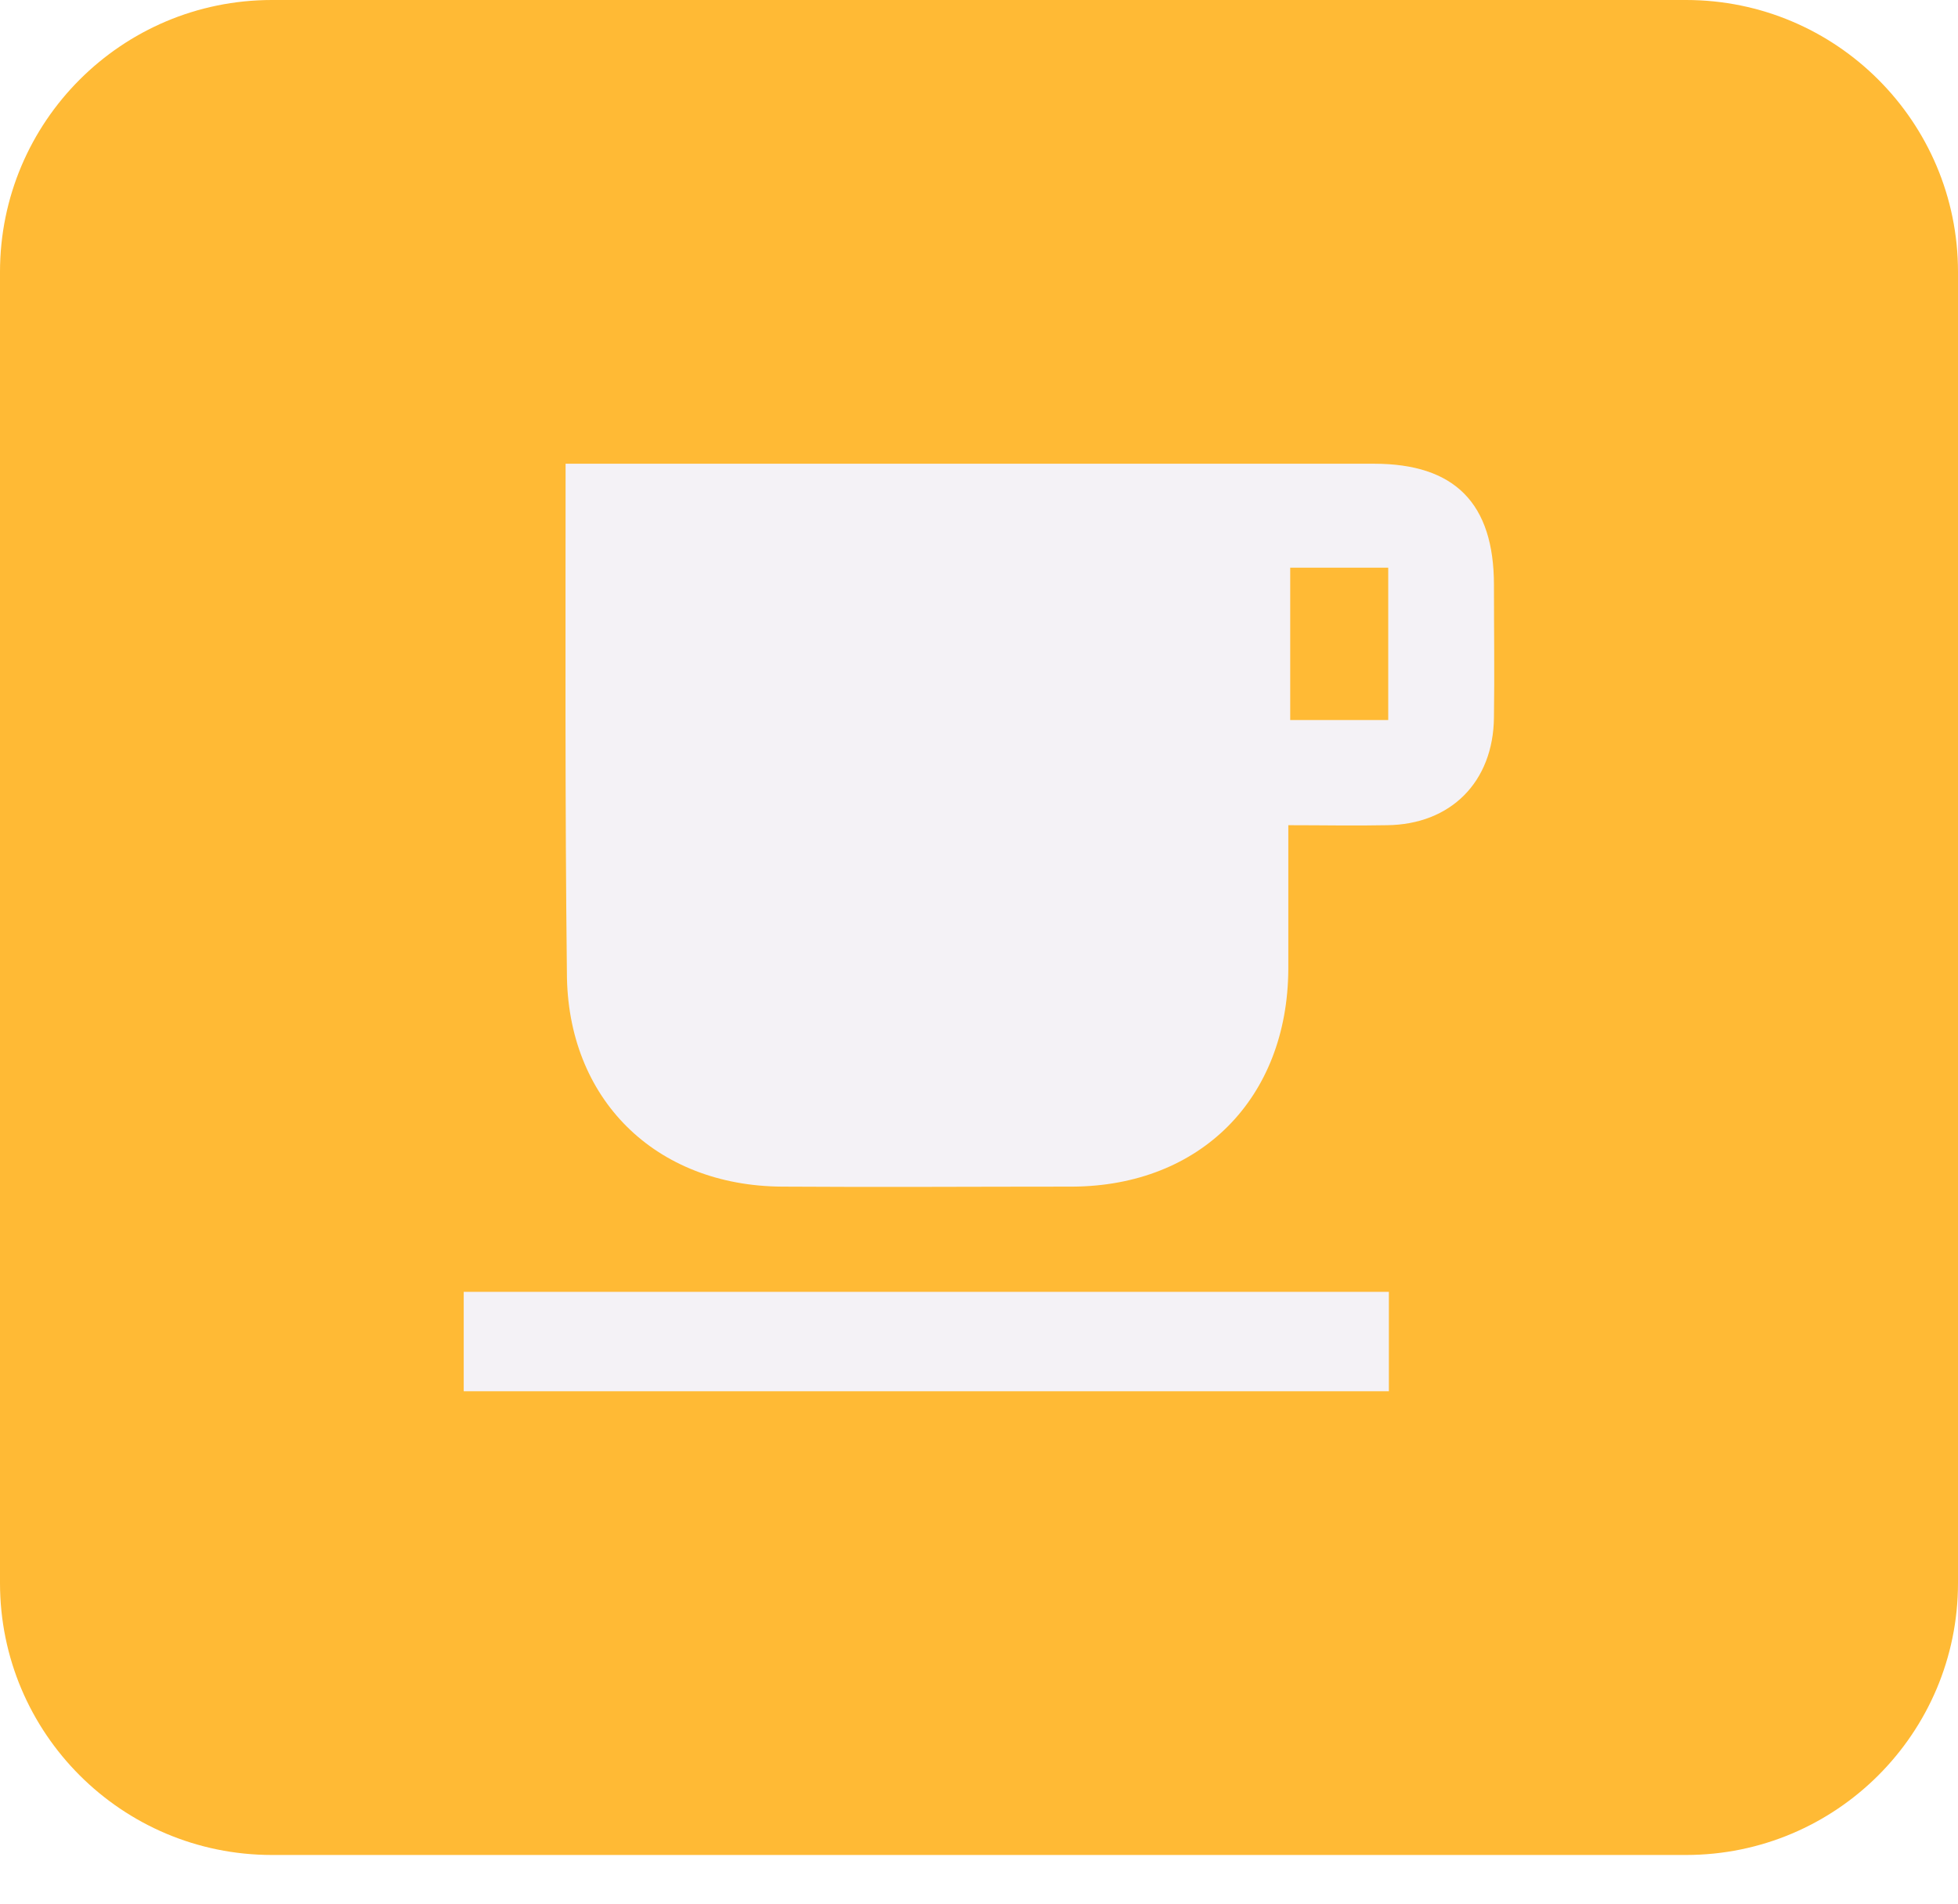
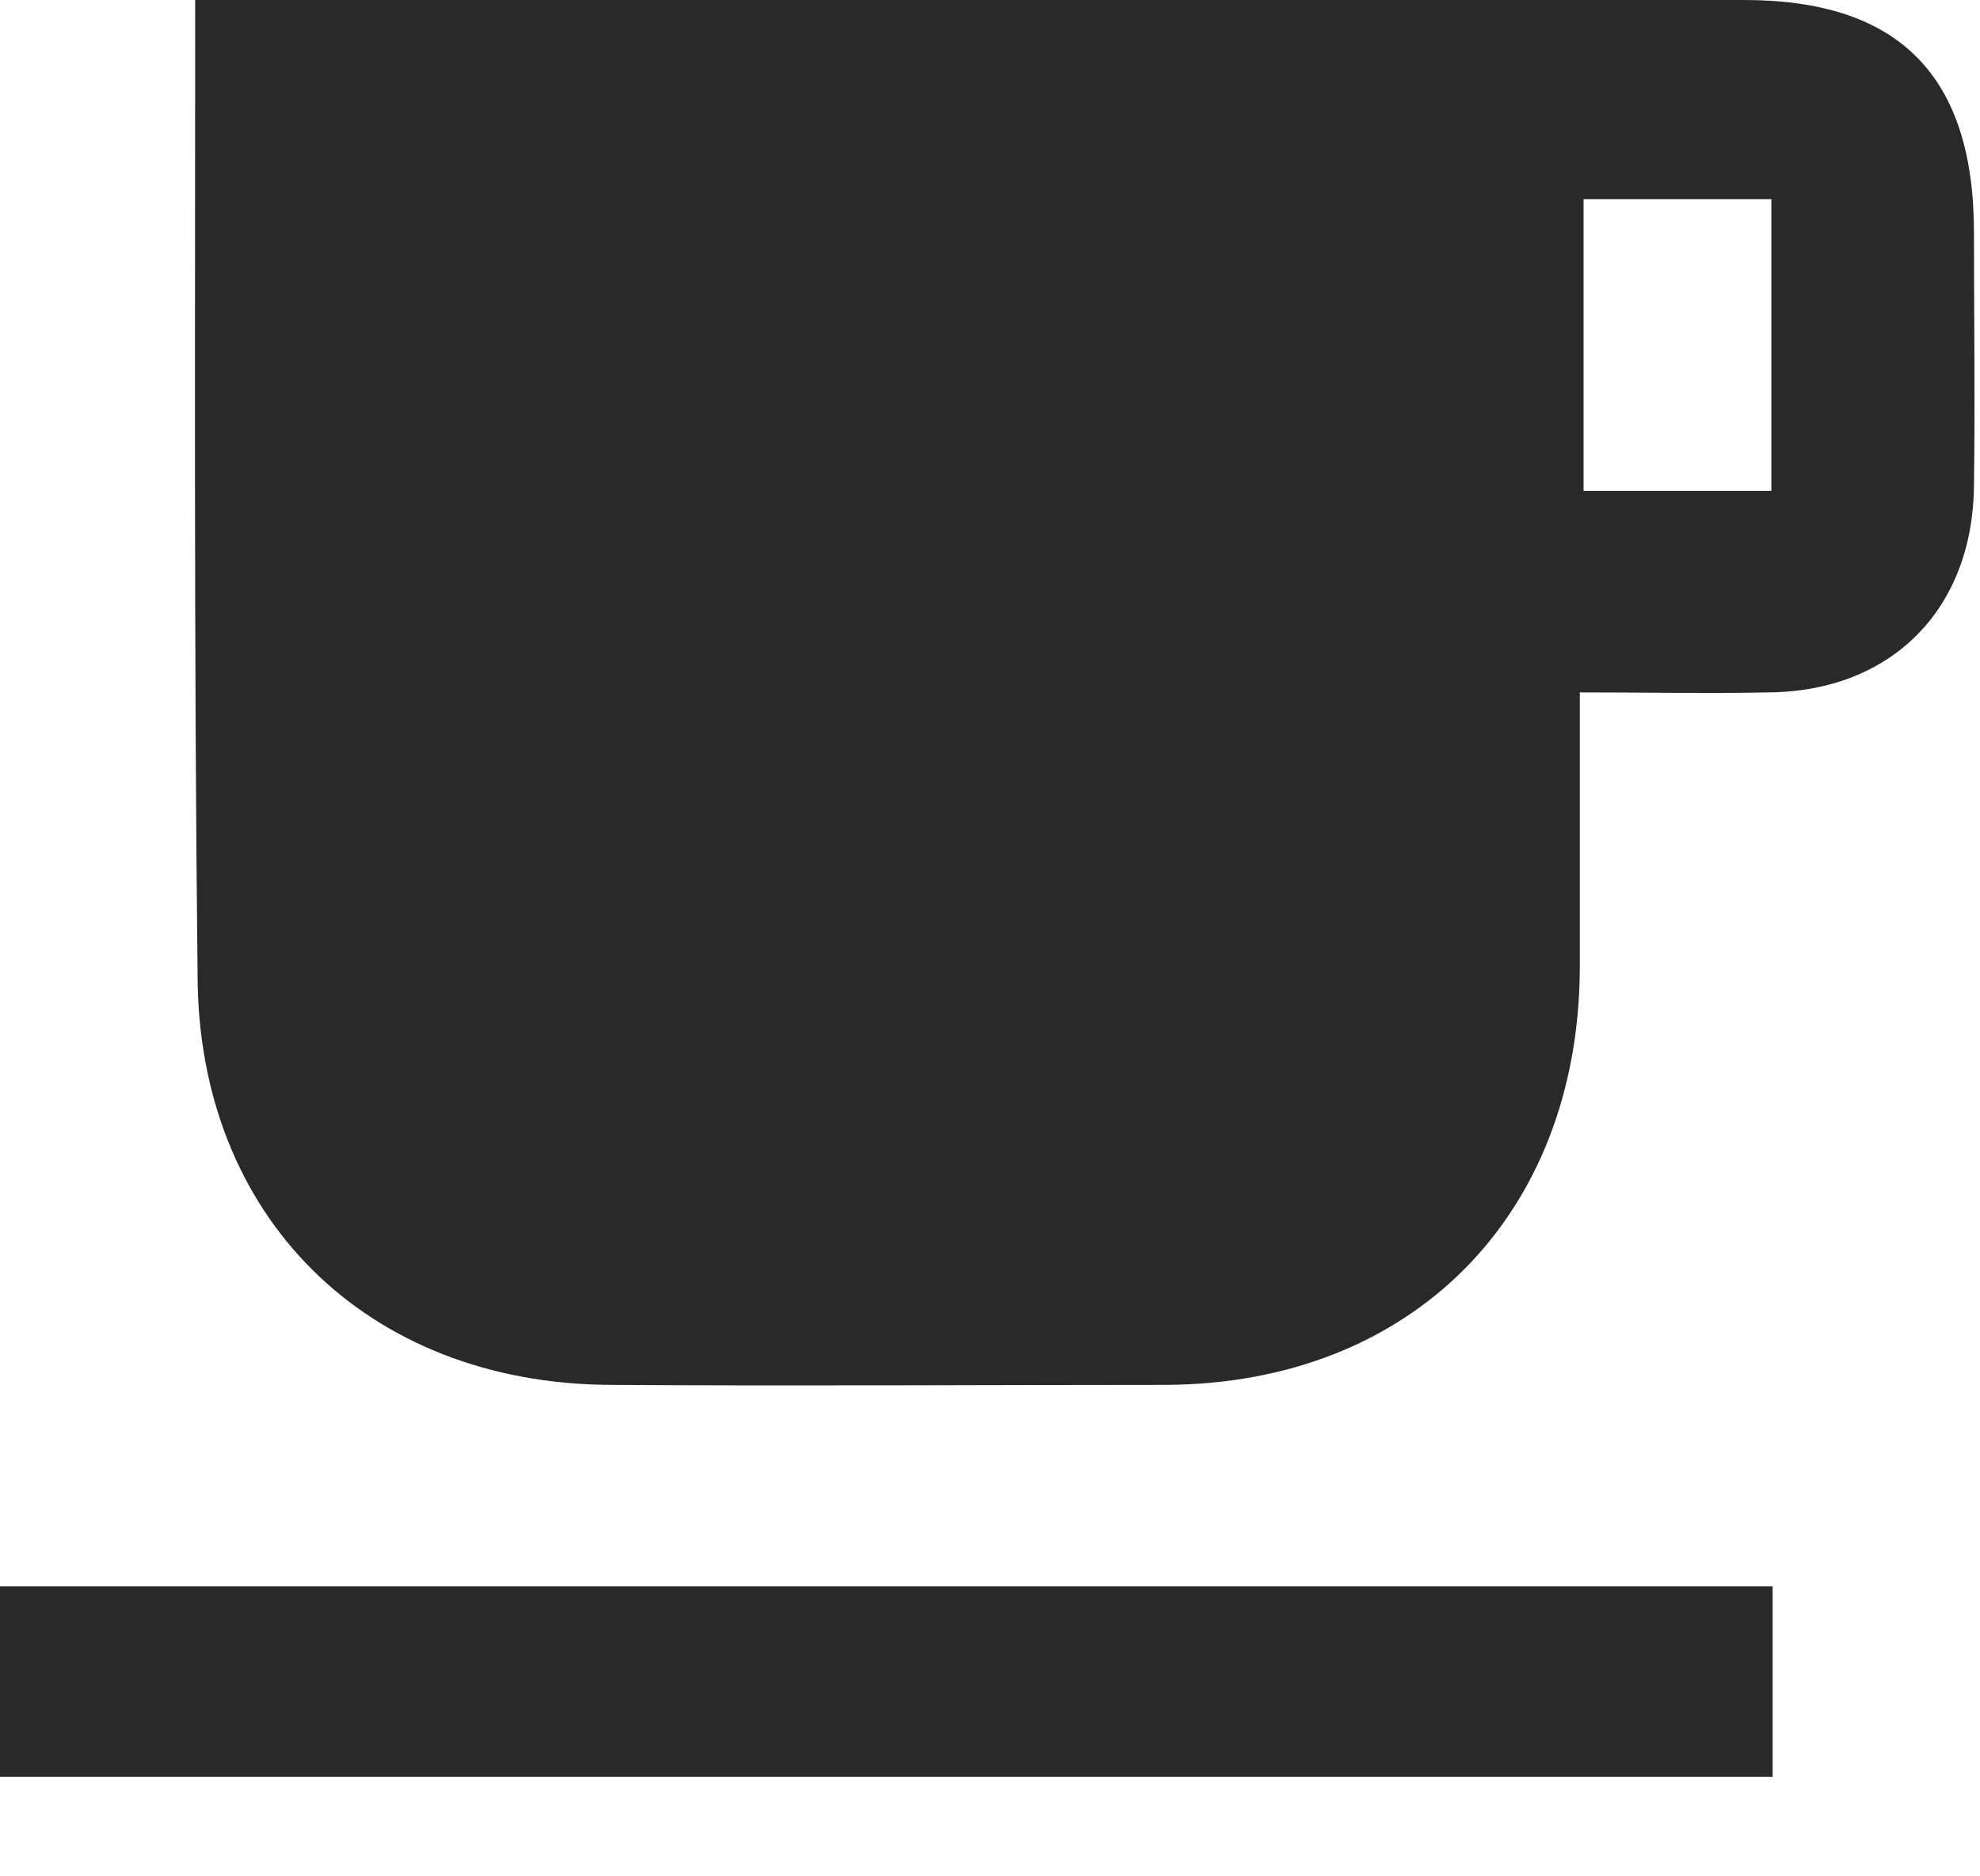
- <svg xmlns="http://www.w3.org/2000/svg" width="36" height="35" viewBox="0 0 36 35" fill="none">
-   <rect width="36" height="34.105" rx="5" fill="#FFA800" fill-opacity="0.79" />
-   <path d="M10.399 8.526C10.66 8.526 10.849 8.526 11.039 8.526C15.78 8.526 20.522 8.526 25.263 8.526C26.745 8.526 27.468 9.25 27.468 10.757C27.468 11.564 27.48 12.383 27.468 13.19C27.456 14.377 26.674 15.16 25.5 15.172C24.908 15.184 24.327 15.172 23.687 15.172C23.687 16.097 23.687 16.952 23.687 17.818C23.675 20.192 22.075 21.805 19.716 21.817C17.938 21.817 16.16 21.829 14.382 21.817C12.046 21.805 10.423 20.203 10.423 17.877C10.387 14.78 10.399 11.707 10.399 8.526ZM23.722 10.437C23.722 11.363 23.722 12.3 23.722 13.238C24.339 13.238 24.931 13.238 25.524 13.238C25.524 12.288 25.524 11.363 25.524 10.437C24.908 10.437 24.339 10.437 23.722 10.437Z" fill="#F4F2F6" />
-   <path d="M25.536 23.751C25.536 24.368 25.536 24.962 25.536 25.579C19.858 25.579 14.204 25.579 8.526 25.579C8.526 24.962 8.526 24.38 8.526 23.751C14.181 23.751 19.835 23.751 25.536 23.751Z" fill="#F4F2F6" />
+ <svg xmlns="http://www.w3.org/2000/svg" width="19" height="18" viewBox="0 0 19 18" fill="none">
+   <path d="M1.873 0C2.133 0 2.323 0 2.513 0C7.254 0 11.995 0 16.737 0C18.219 0 18.942 0.724 18.942 2.231C18.942 3.038 18.954 3.857 18.942 4.664C18.93 5.85 18.148 6.634 16.974 6.645C16.381 6.657 15.8 6.645 15.16 6.645C15.16 7.571 15.16 8.425 15.16 9.292C15.149 11.665 13.548 13.279 11.19 13.291C9.411 13.291 7.633 13.303 5.855 13.291C3.52 13.279 1.896 11.677 1.896 9.351C1.861 6.254 1.873 3.18 1.873 0ZM15.196 1.911C15.196 2.836 15.196 3.774 15.196 4.711C15.812 4.711 16.405 4.711 16.998 4.711C16.998 3.762 16.998 2.836 16.998 1.911C16.381 1.911 15.812 1.911 15.196 1.911Z" fill="#292929" />
+   <path d="M17.01 15.225C17.01 15.842 17.01 16.436 17.01 17.053C11.332 17.053 5.678 17.053 0 17.053C0 16.436 0 15.854 0 15.225C5.654 15.225 11.308 15.225 17.01 15.225Z" fill="#292929" />
</svg>
